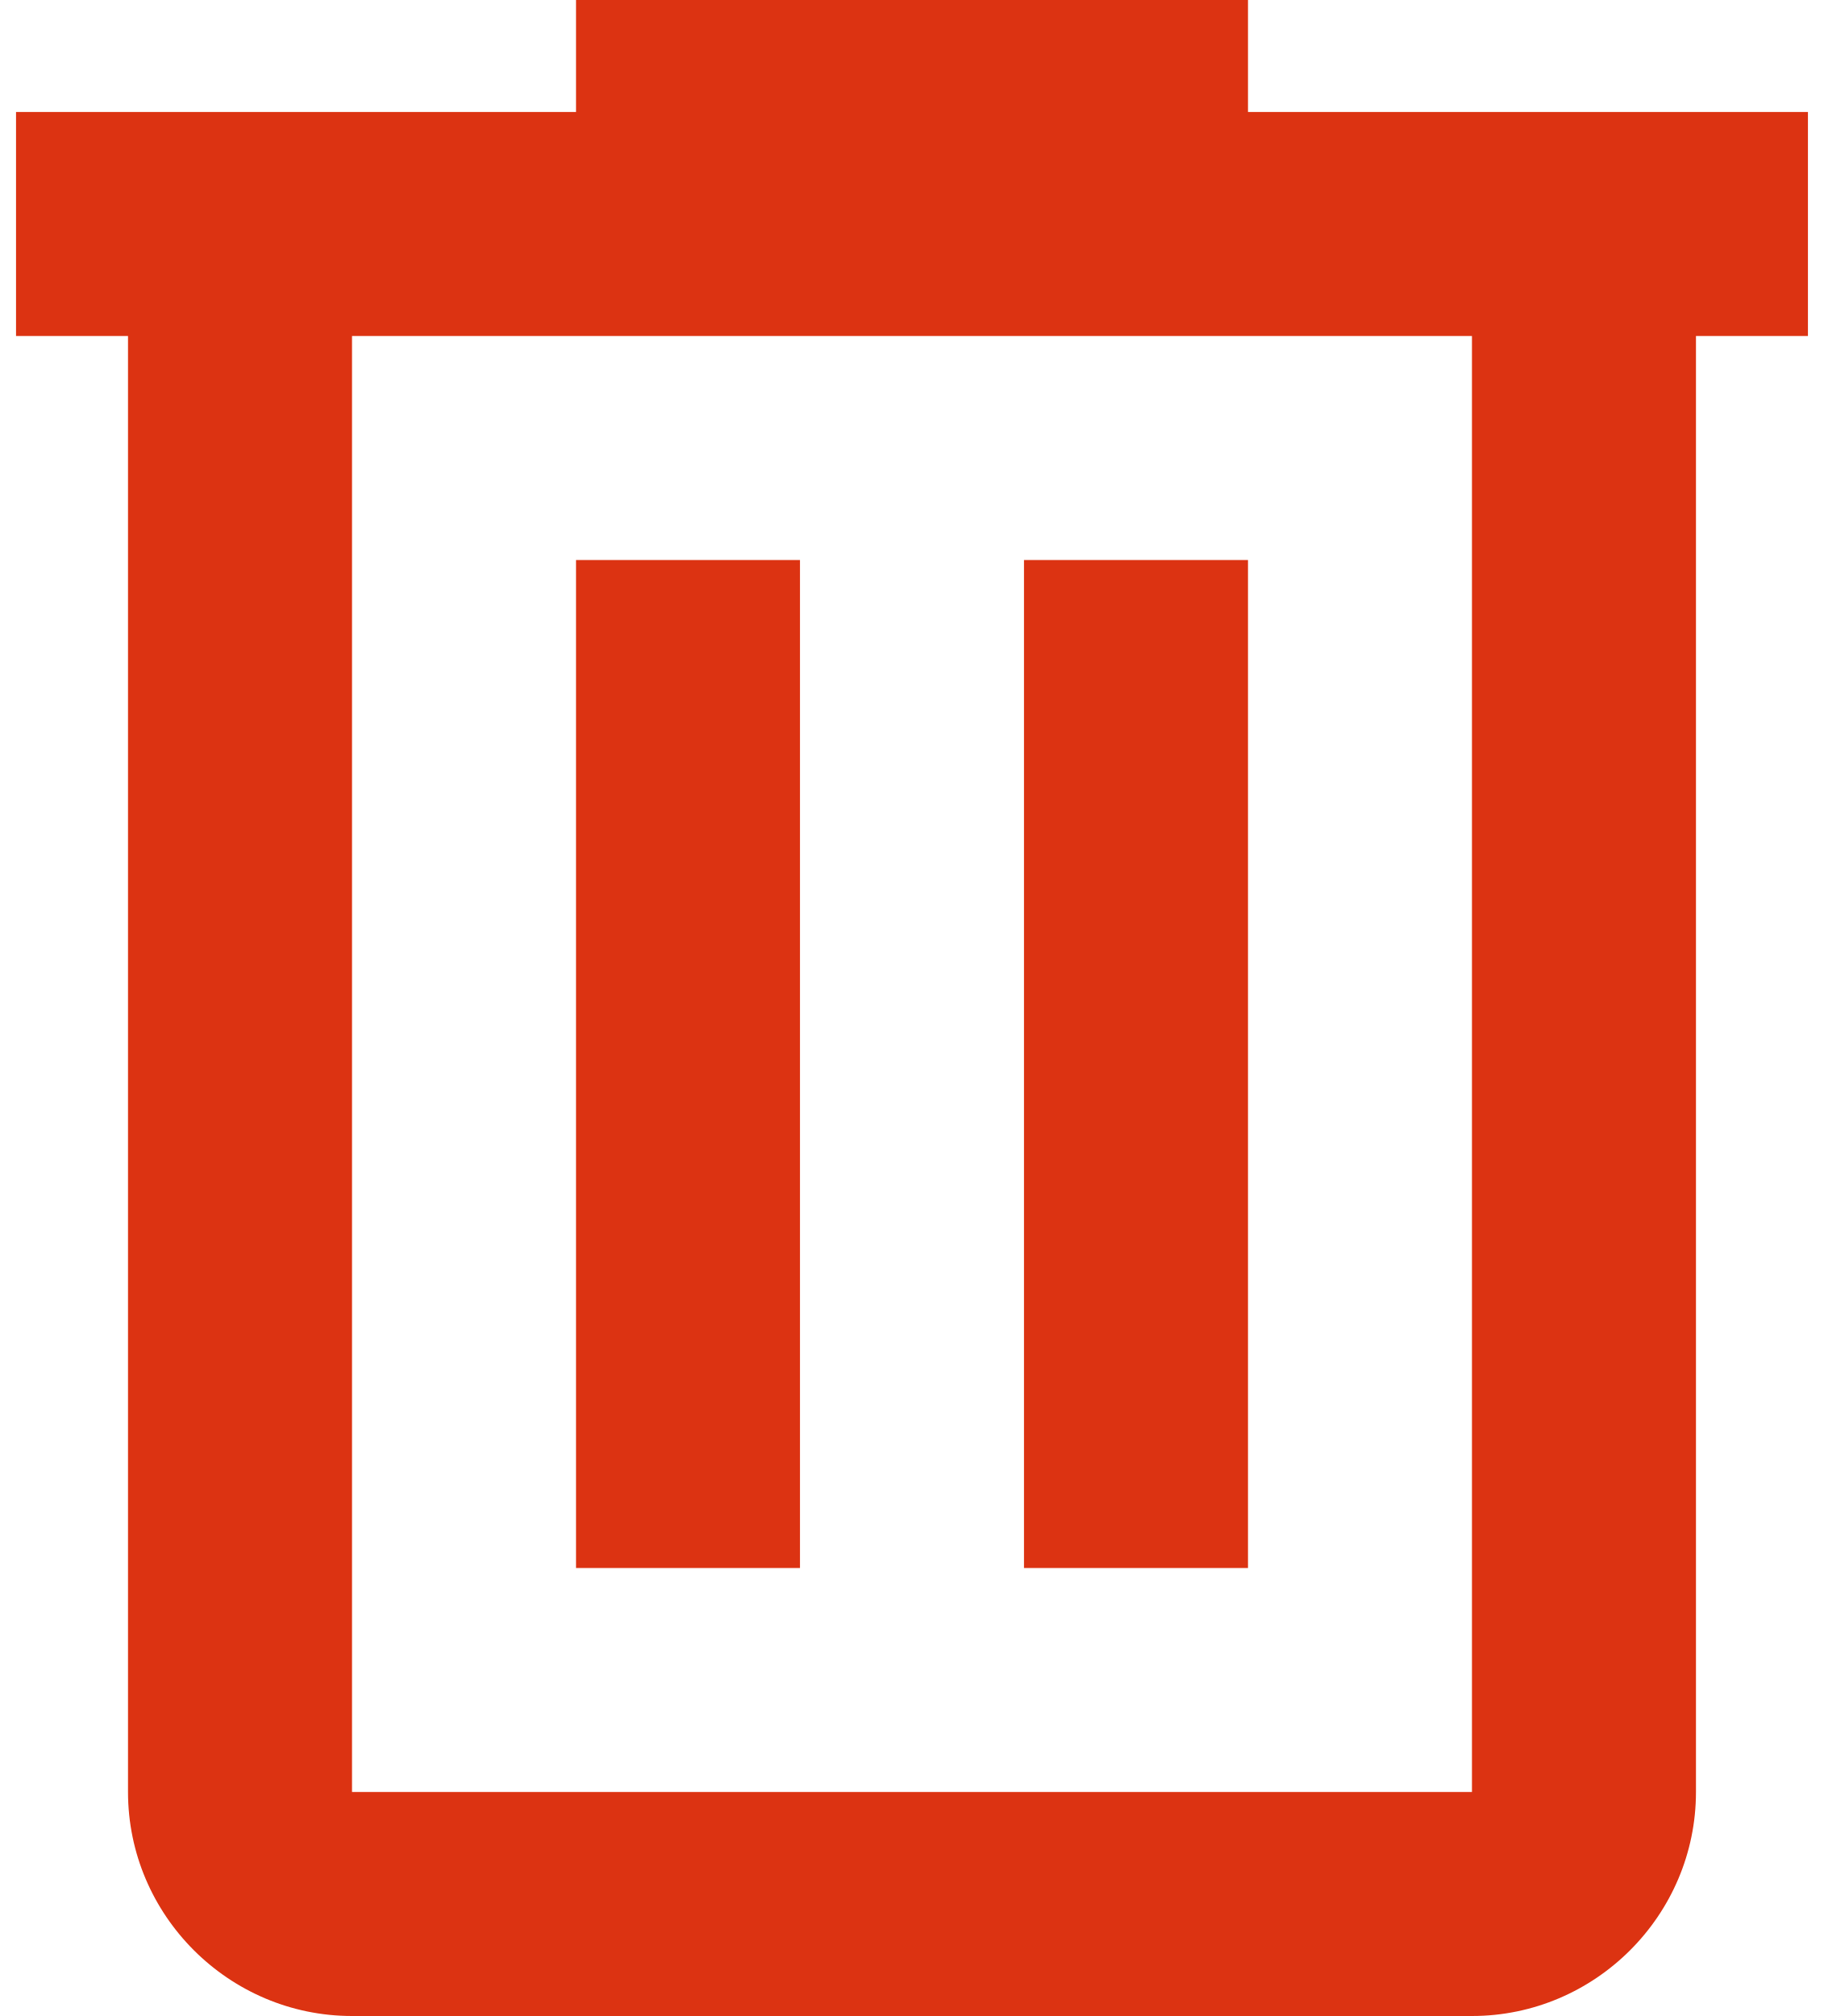
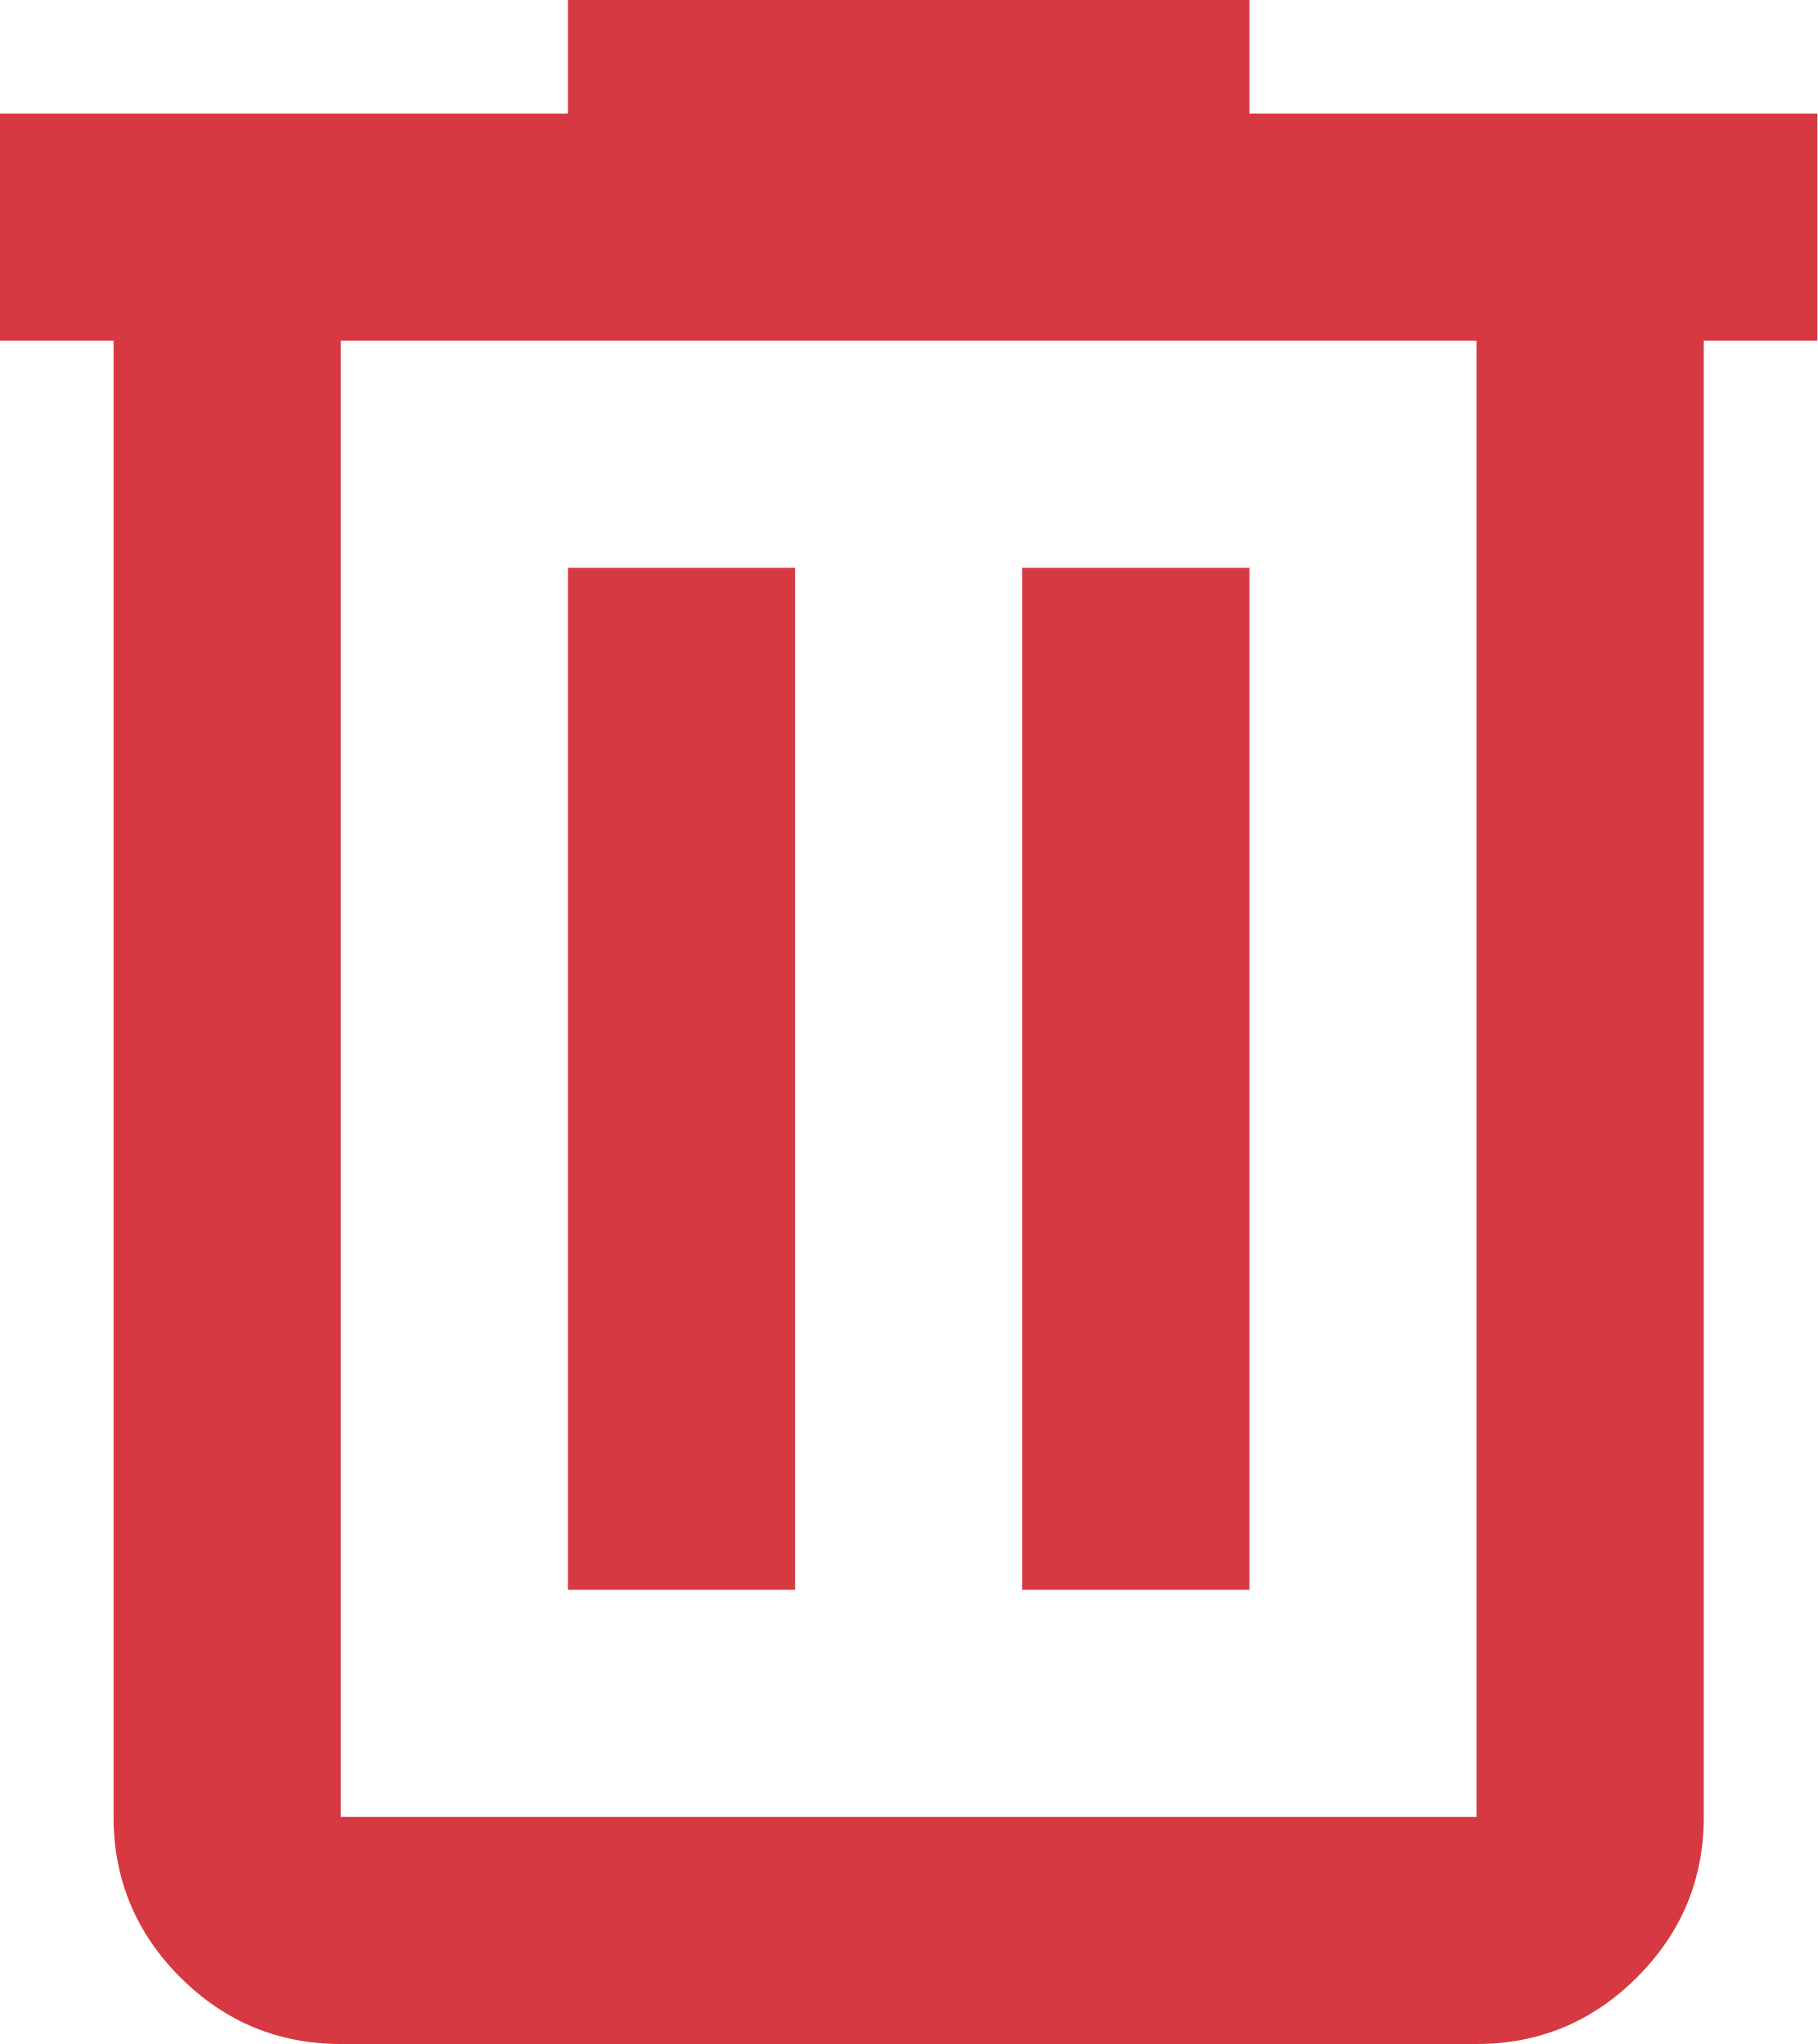
- <svg xmlns="http://www.w3.org/2000/svg" width="38" height="42" viewBox="0 0 38 42" fill="none">
-   <path fill-rule="evenodd" clip-rule="evenodd" d="M26.001 0V2.333H37.667V7H35.334V37.333C35.334 39.9 33.234 42 30.667 42H7.334C4.767 42 2.667 39.9 2.667 37.333V7H0.334V2.333H12.001V0H26.001ZM7.334 37.333H30.667V7H7.334V37.333ZM12.001 11.667H16.667V32.667H12.001V11.667ZM26.001 11.667H21.334V32.667H26.001V11.667Z" fill="#DC3312" />
+ <svg xmlns="http://www.w3.org/2000/svg" width="16" height="18" viewBox="0 0 16 18" fill="none">
+   <path d="M3 18C2.45 18 1.979 17.804 1.587 17.413C1.196 17.021 1 16.55 1 16V3H0V1H5V0H11V1H16V3H15V16C15 16.55 14.804 17.021 14.412 17.413C14.021 17.804 13.55 18 13 18H3ZM13 3H3V16H13V3ZM5 14H7V5H5V14ZM9 14H11V5H9V14Z" fill="#D63941" />
</svg>
